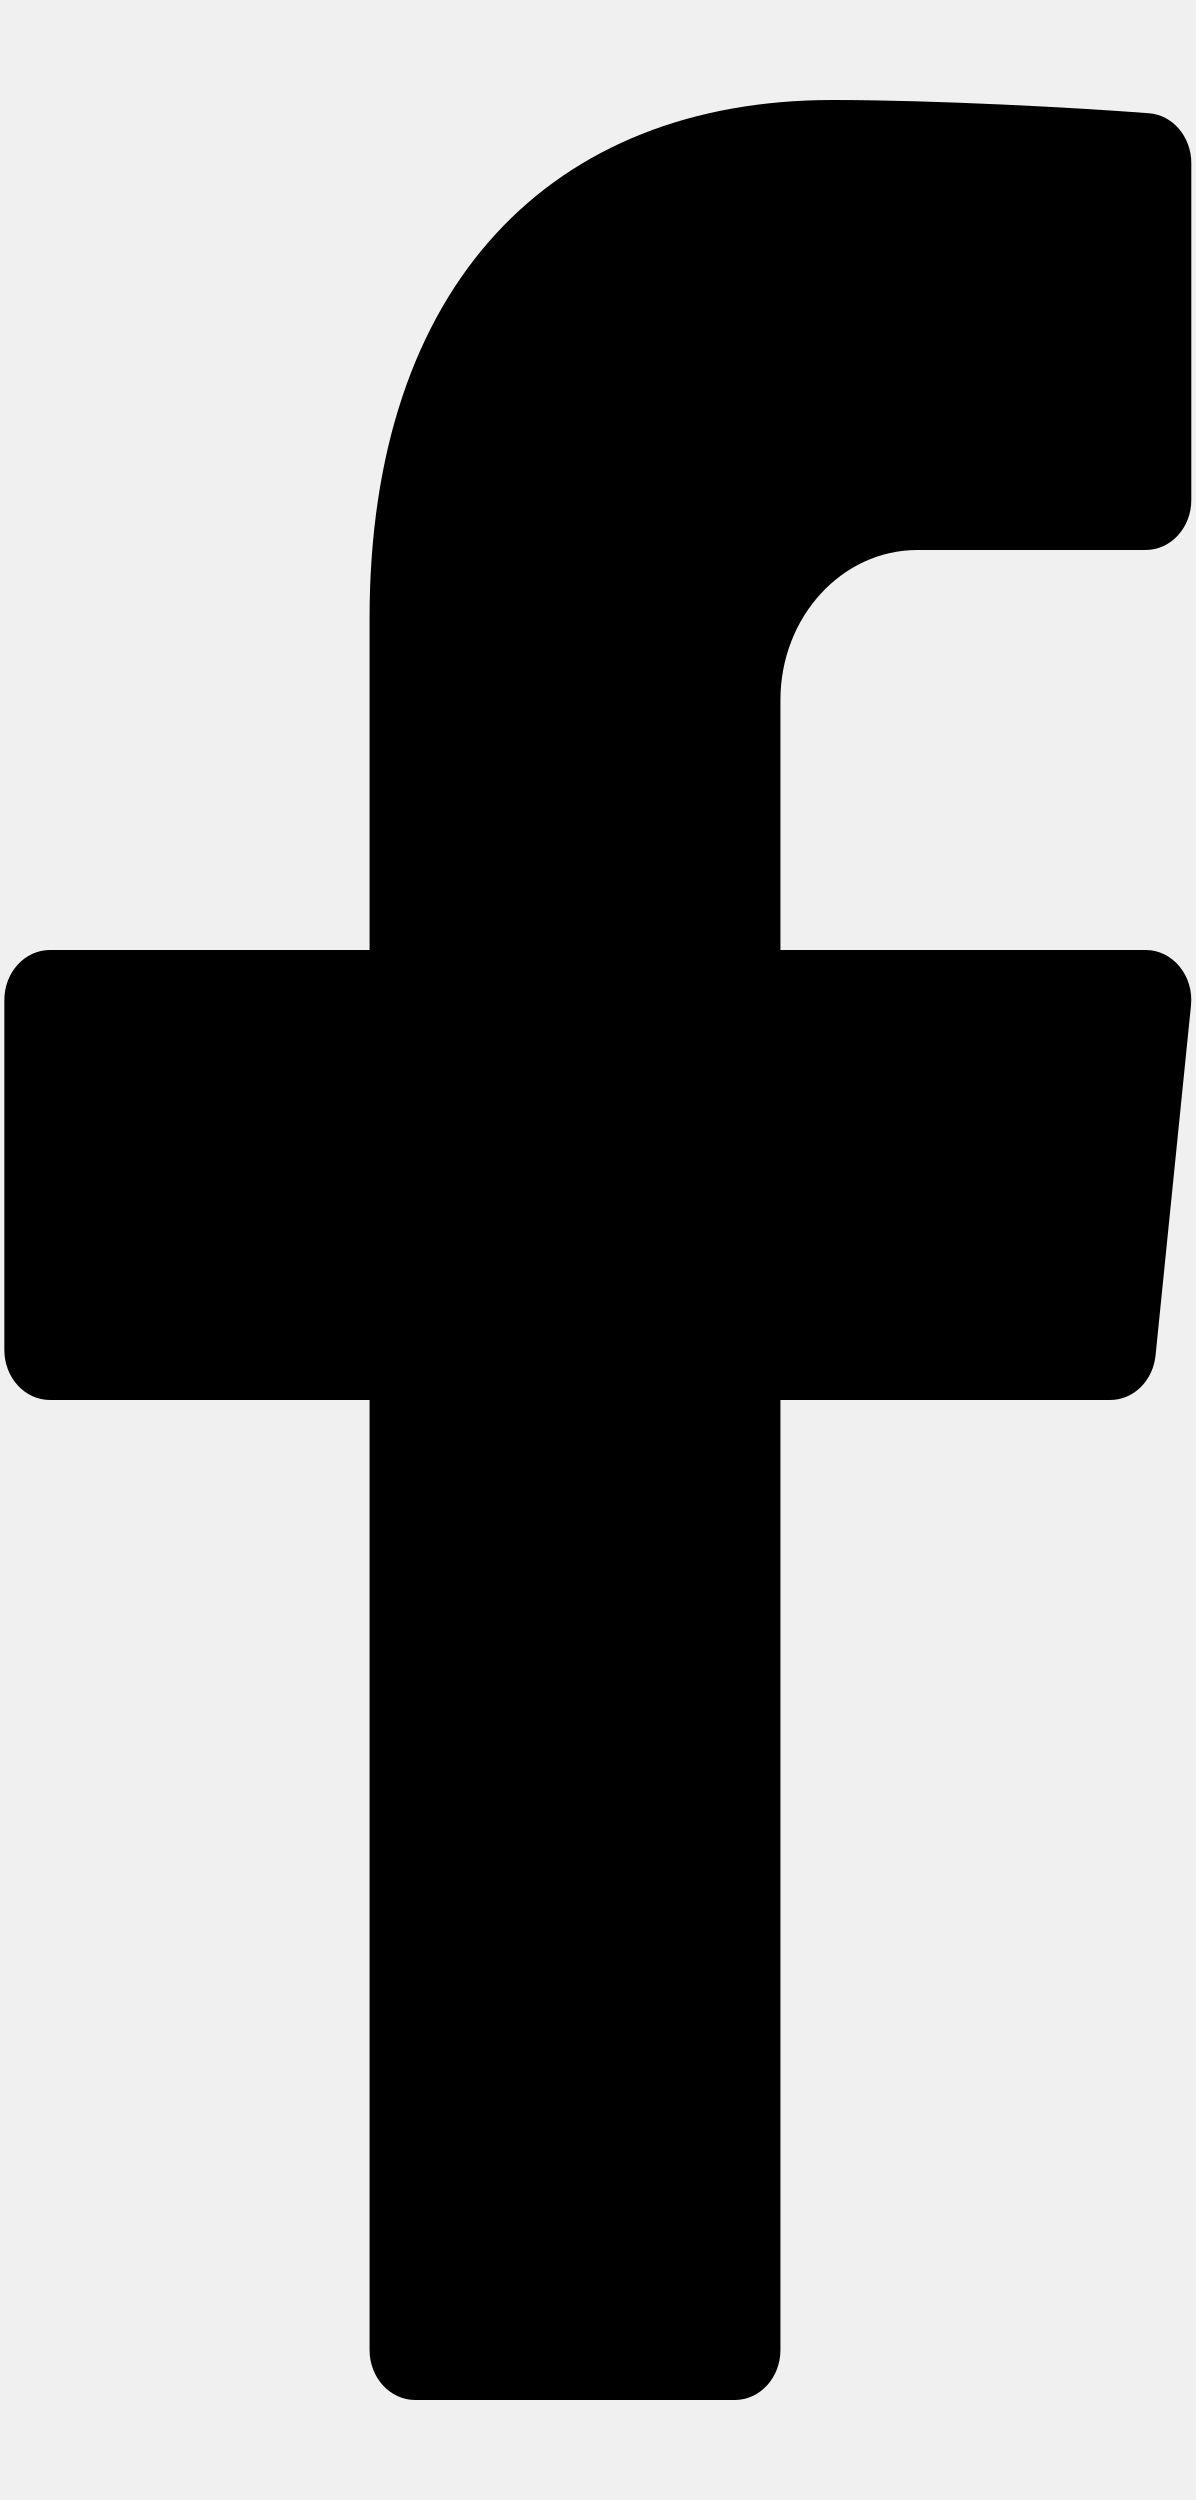
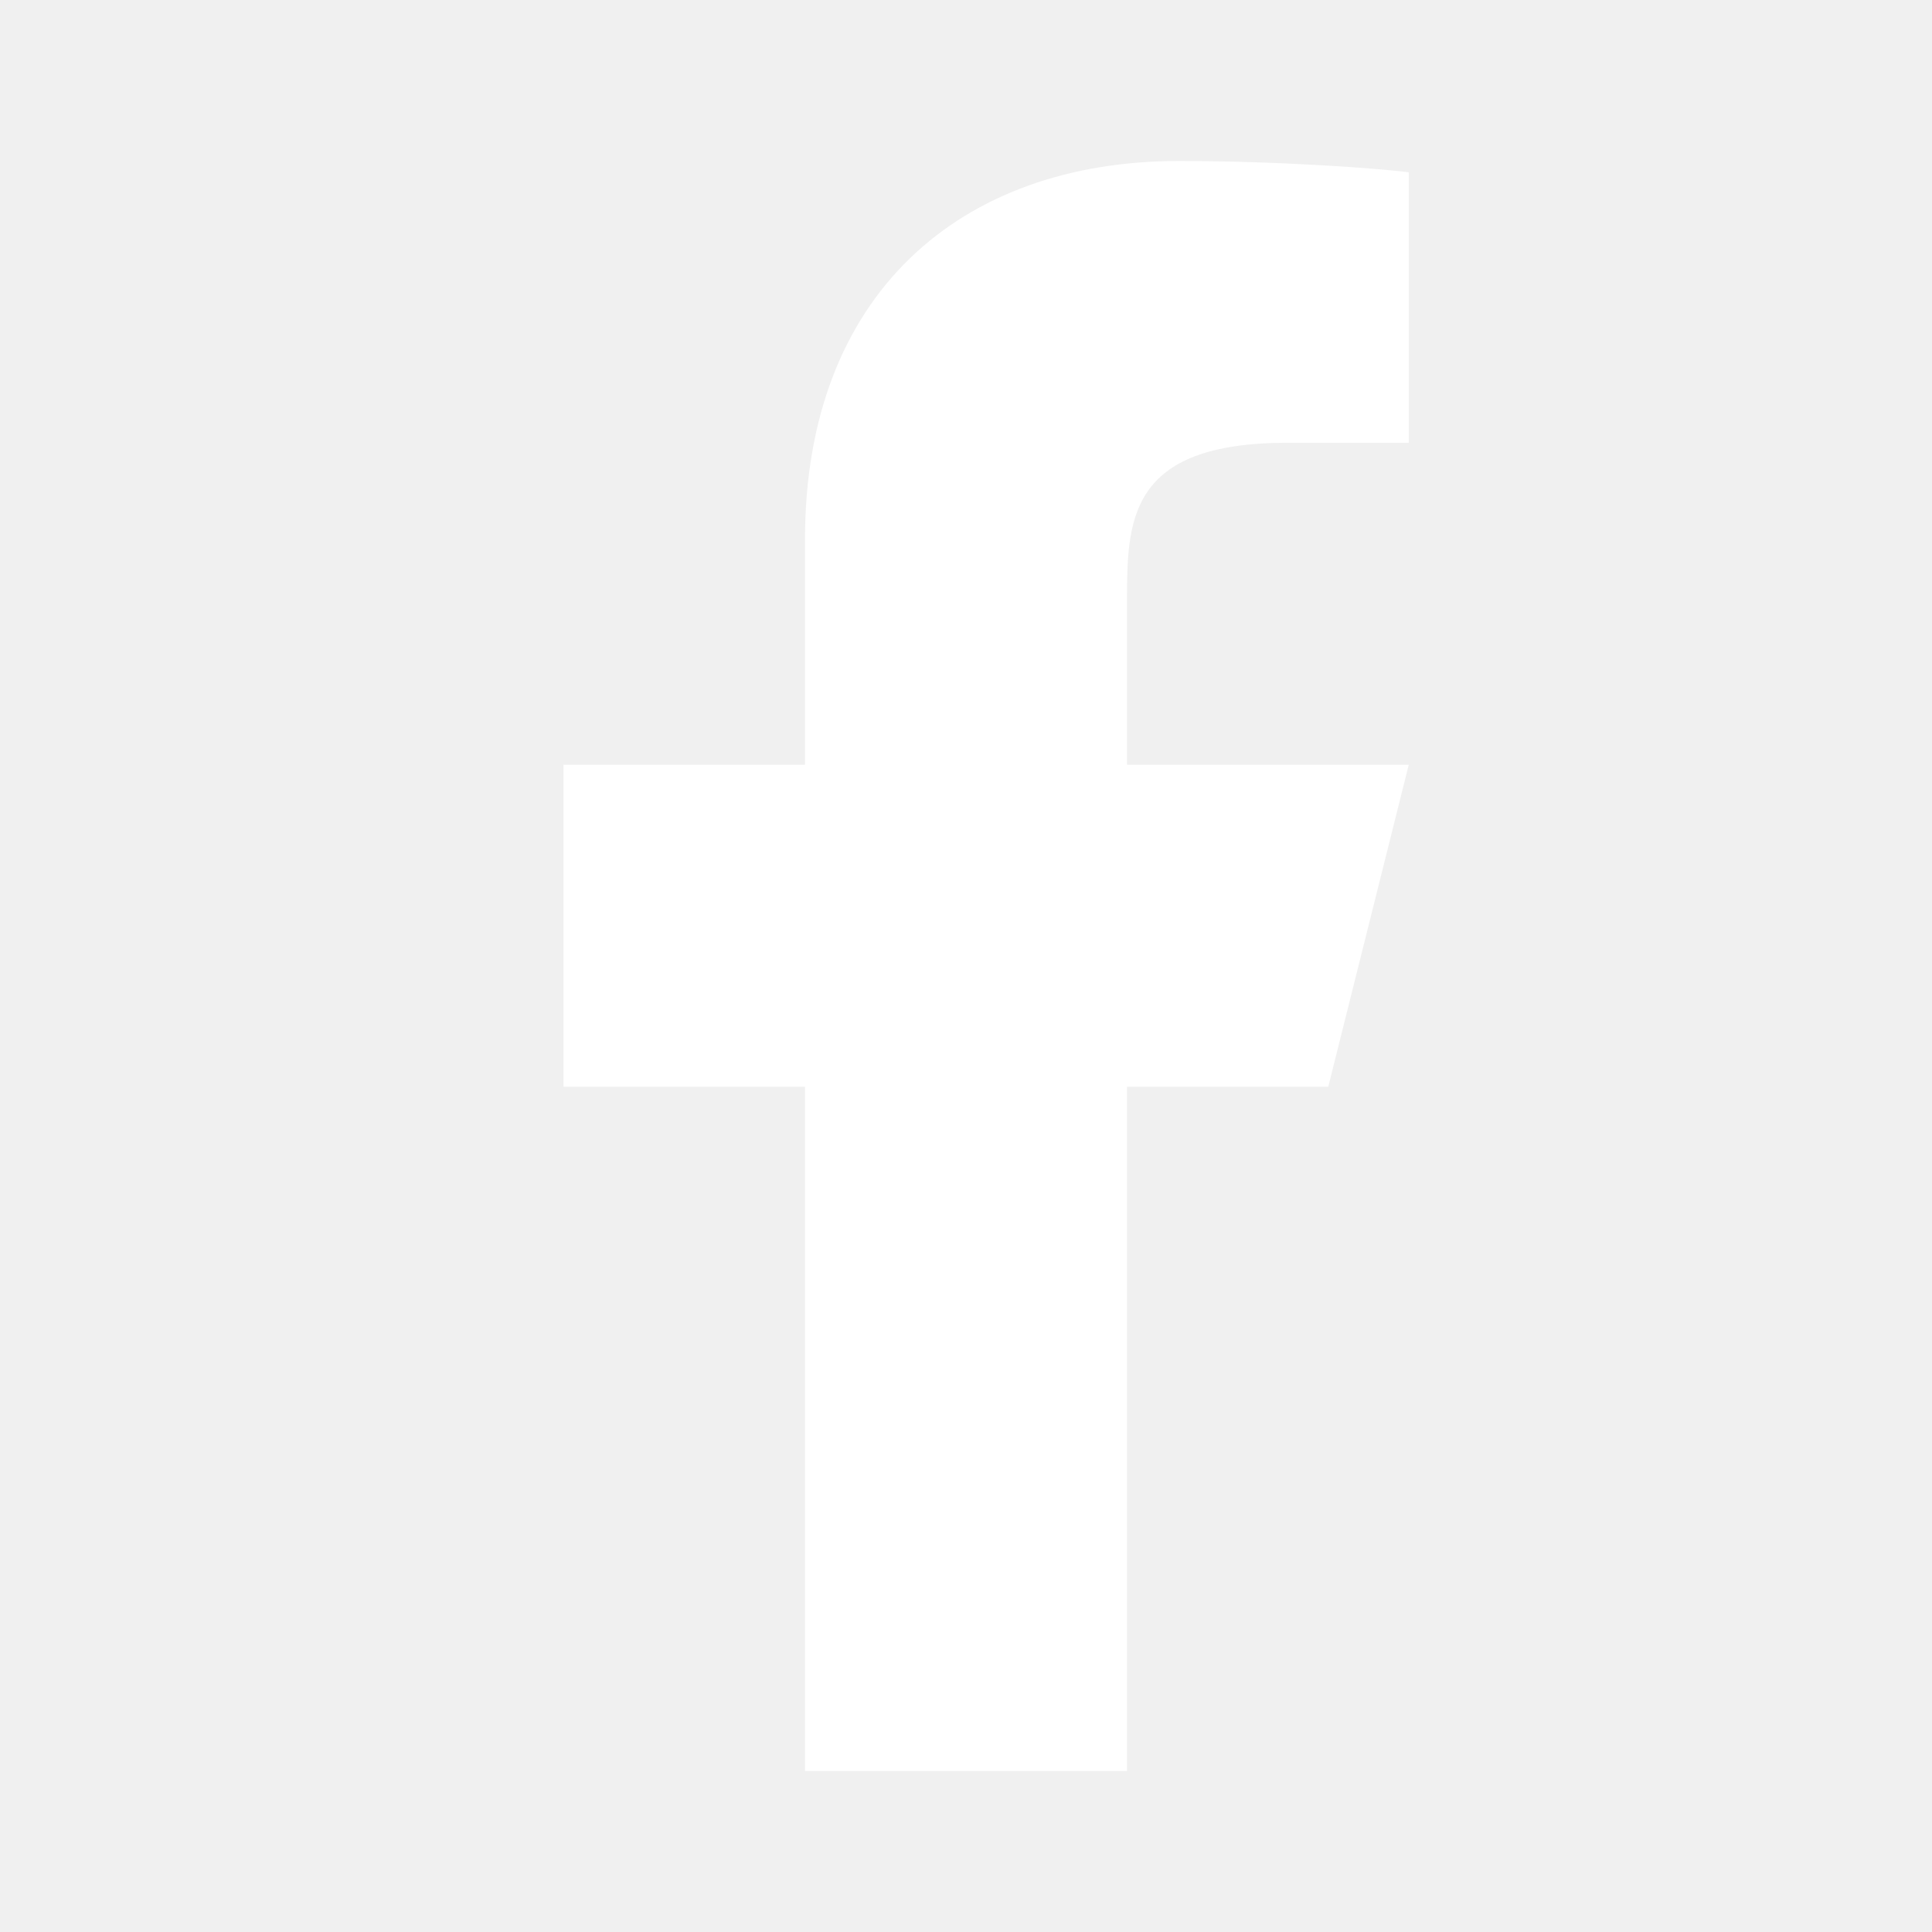
- <svg xmlns="http://www.w3.org/2000/svg" width="11" height="23" viewBox="0 0 11 23" fill="none">
-   <path d="M8.44 5.06H10.54C10.772 5.06 10.96 4.854 10.96 4.6V1.501C10.96 1.26 10.791 1.059 10.572 1.042C9.903 0.99 8.598 0.92 7.659 0.92C5.08 0.92 3.4 2.613 3.4 5.689V8.74H0.46C0.228 8.74 0.04 8.946 0.04 9.2V12.42C0.04 12.674 0.228 12.88 0.46 12.88H3.4V21.62C3.4 21.874 3.588 22.08 3.82 22.08H6.76C6.992 22.08 7.18 21.874 7.18 21.62V12.88H10.213C10.428 12.88 10.607 12.704 10.631 12.471L10.957 9.251C10.985 8.978 10.79 8.74 10.54 8.74H7.18V6.44C7.18 5.678 7.744 5.06 8.44 5.06Z" fill="black" />
+ <svg xmlns="http://www.w3.org/2000/svg" width="18" height="18" viewBox="0 0 18 18" fill="none">
+   <g clip-path="url(#clip0_112_2169)">
+     <path d="M10.5 10.125H12.375L13.125 7.125H10.5V5.625C10.5 4.853 10.5 4.125 12 4.125H13.125V1.605C12.88 1.573 11.957 1.5 10.982 1.5C8.946 1.5 7.5 2.743 7.5 5.025V7.125H5.25V10.125H7.5V16.5H10.5V10.125Z" fill="white" />
+   </g>
+   <defs>
+     <clipPath id="clip0_112_2169">
+       <rect width="18" height="18" fill="white" />
+     </clipPath>
+   </defs>
</svg>
